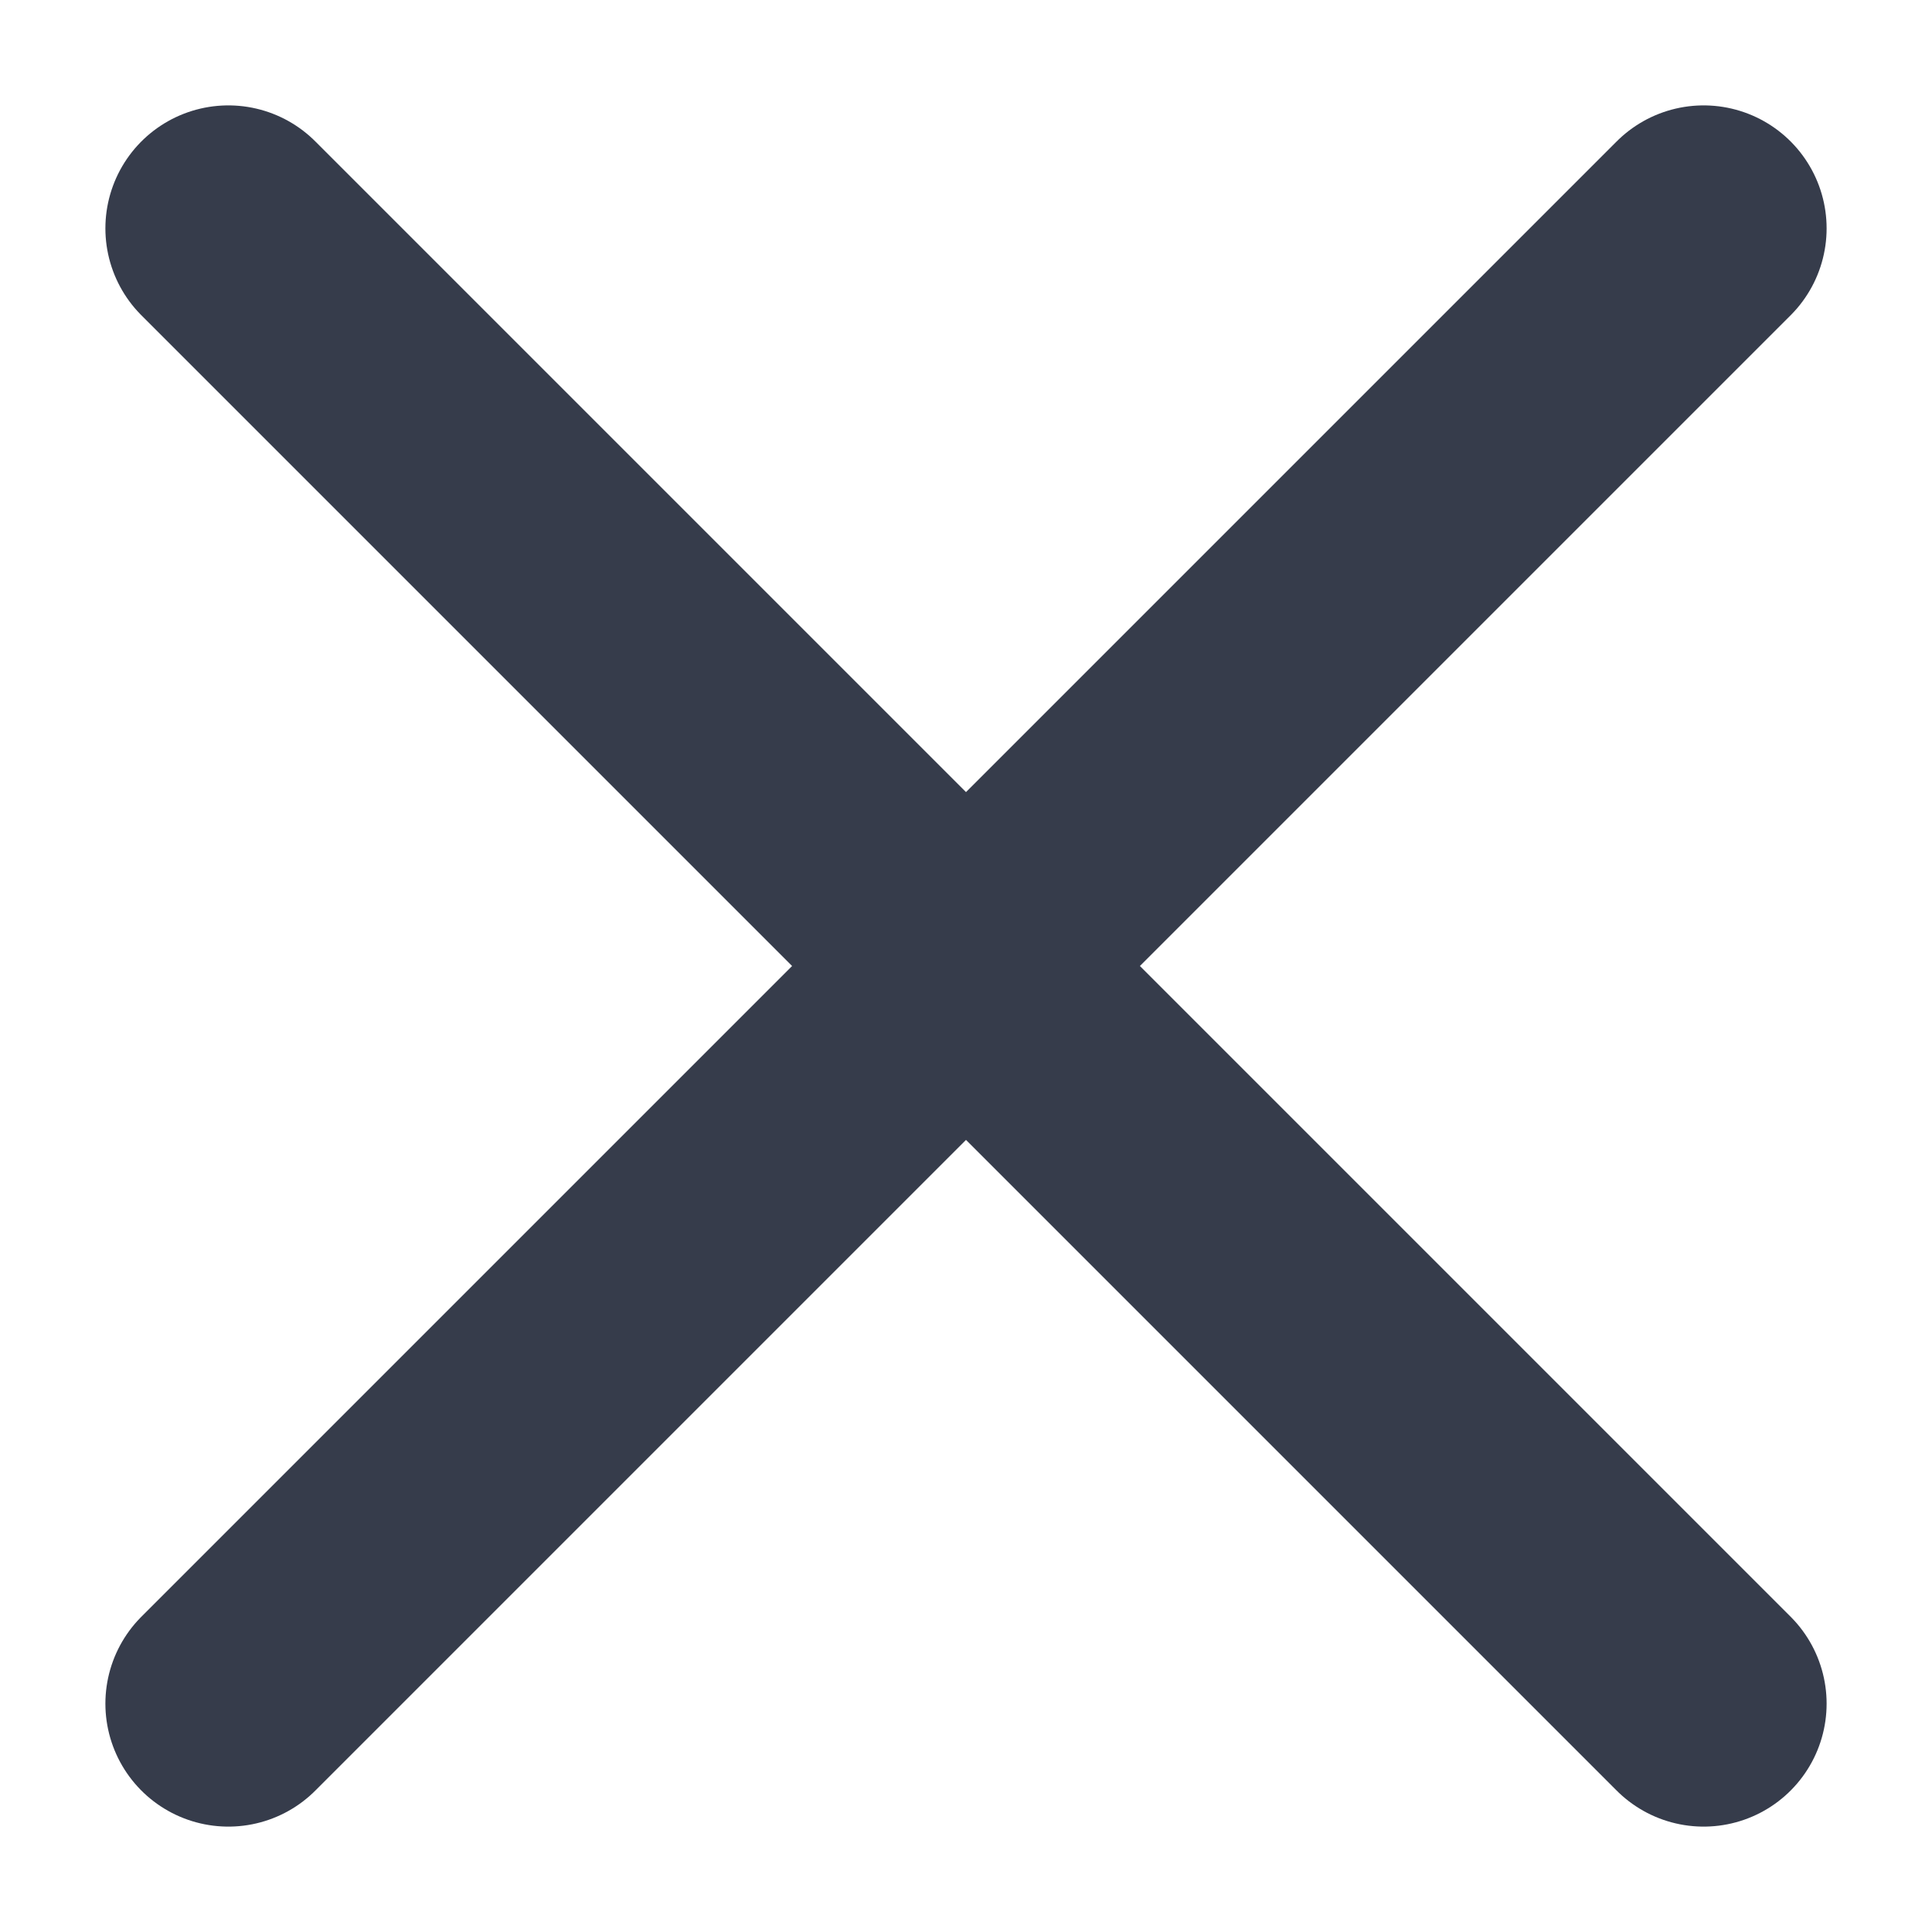
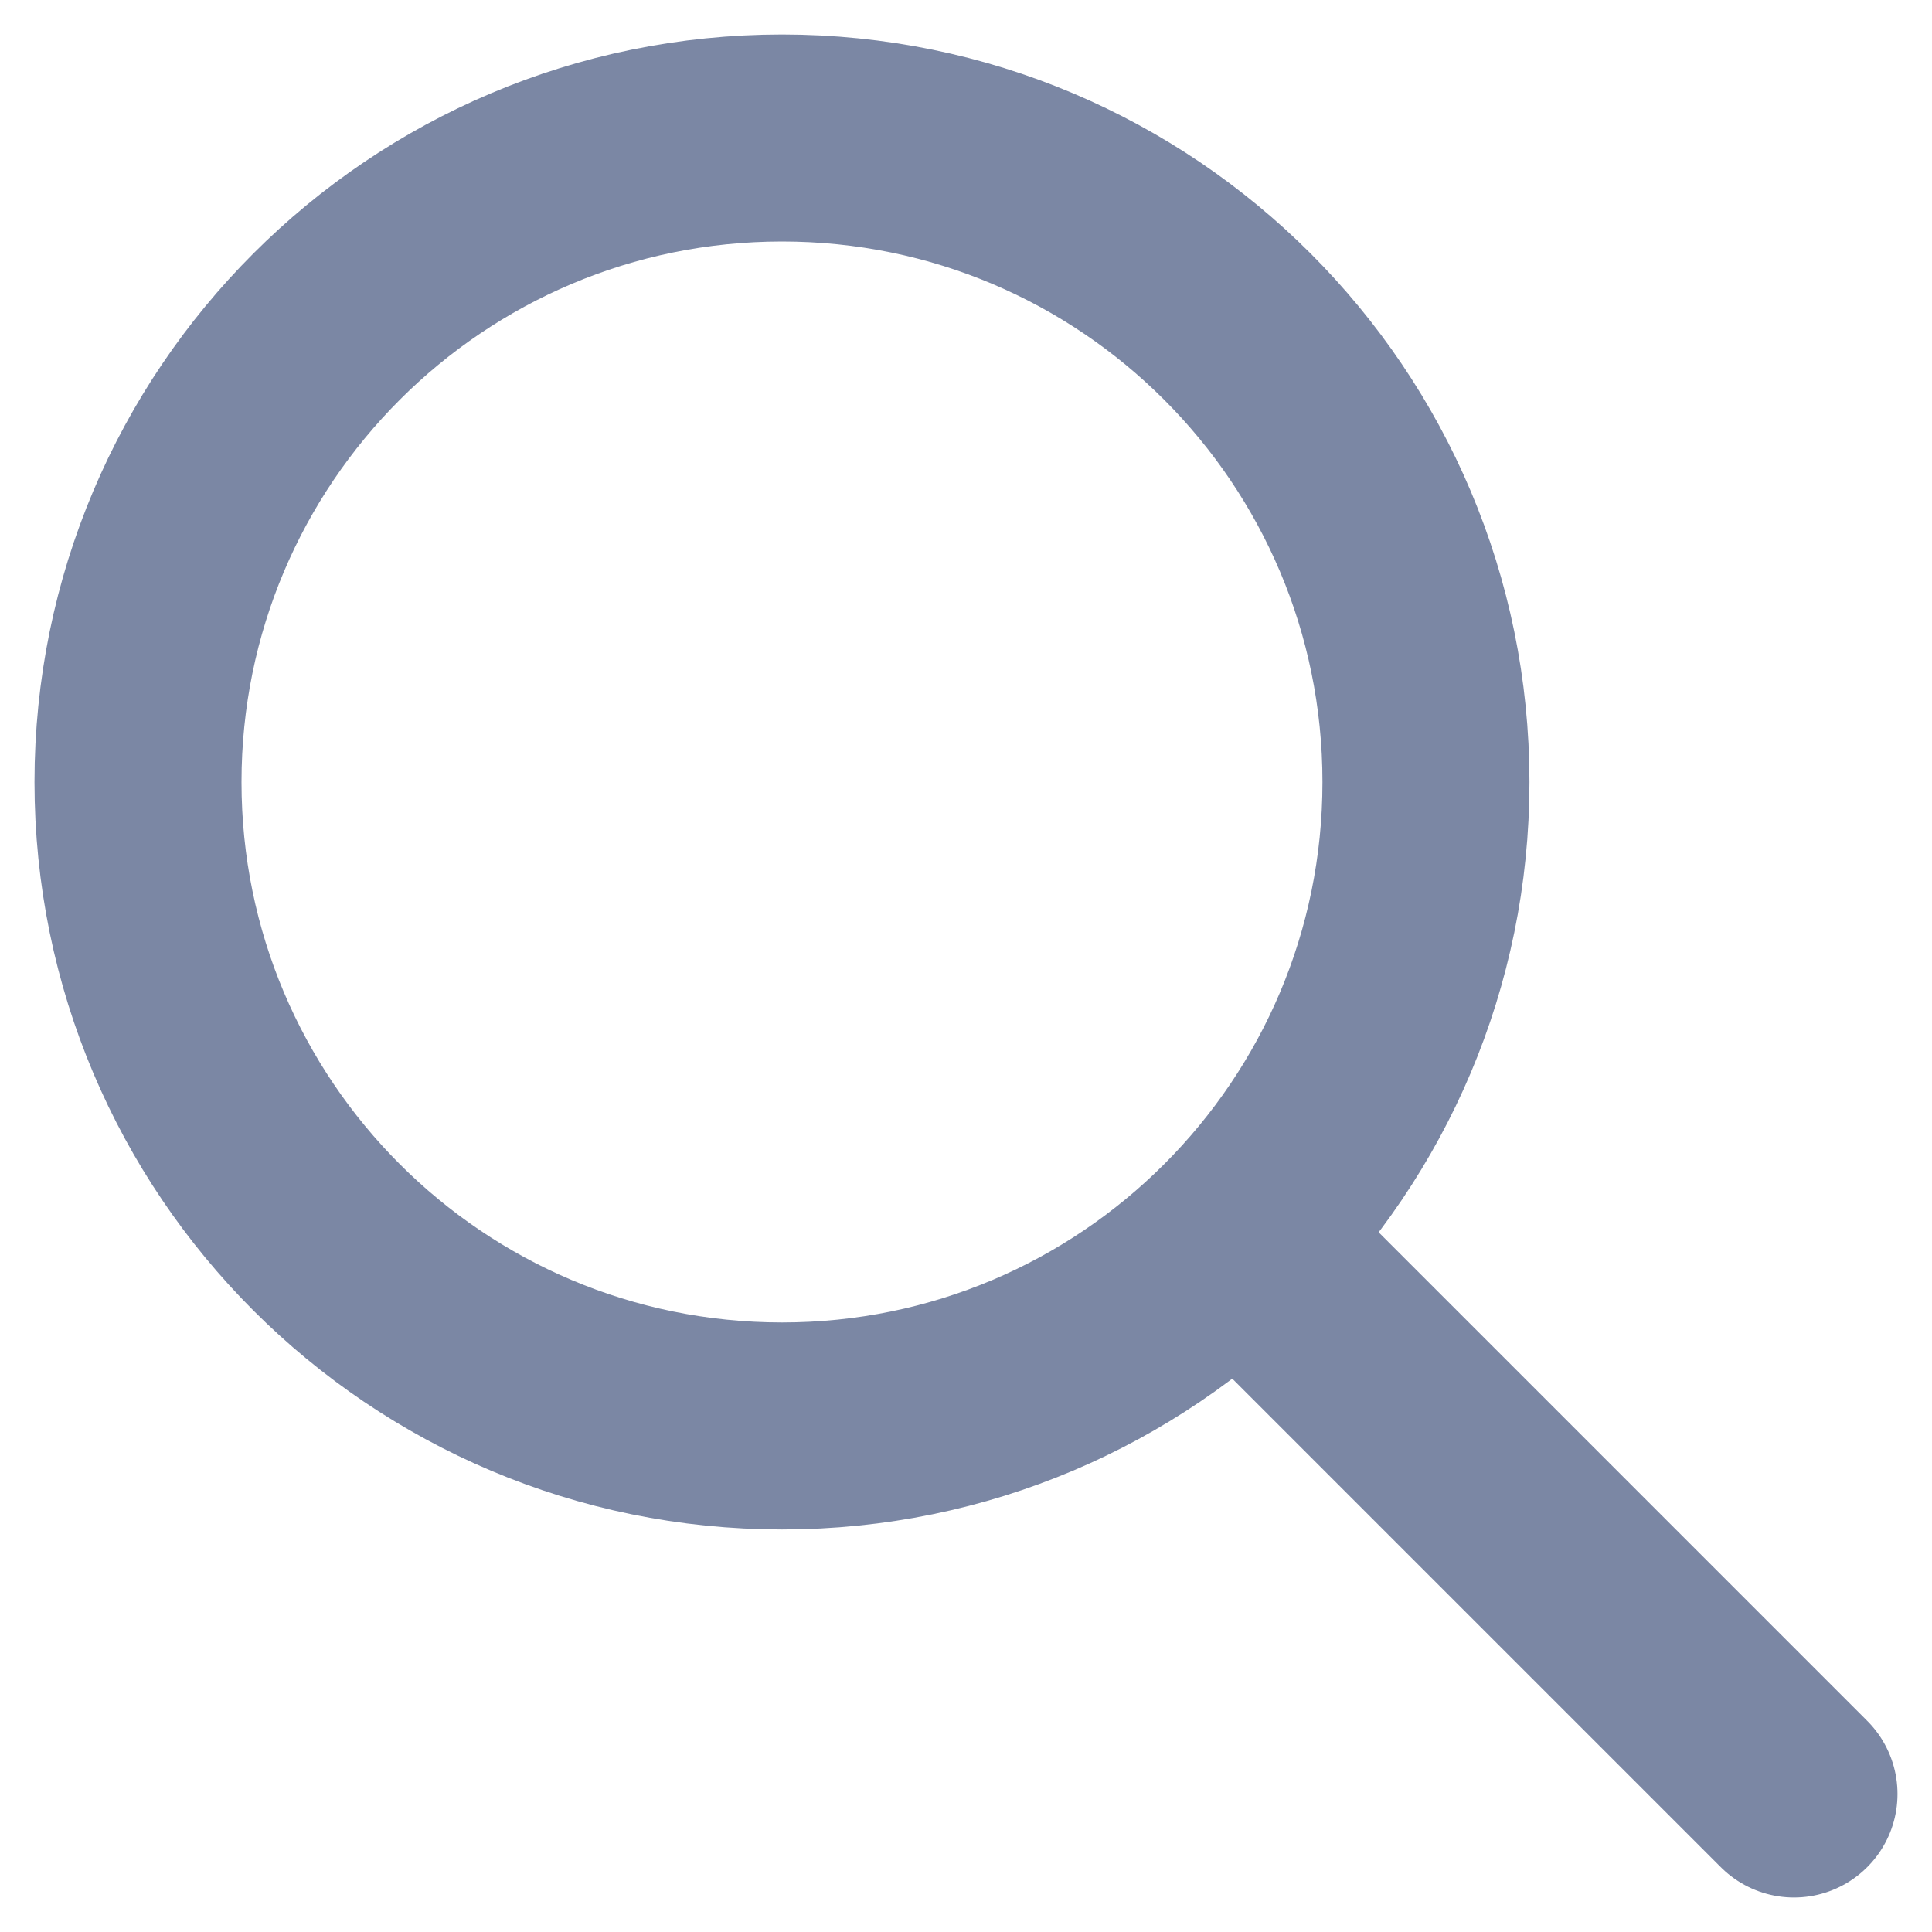
- <svg xmlns="http://www.w3.org/2000/svg" width="10" height="10" viewBox="0 0 10 10" fill="none">
-   <path d="M8.818 1.182L1.182 8.818M1.182 1.182L8.818 8.818" stroke="#363C4B" stroke-width="1.273" stroke-linecap="round" stroke-linejoin="round" />
+ <svg xmlns="http://www.w3.org/2000/svg" width="14" height="14" viewBox="0 0 14 14" fill="none">
+   <path d="M9 9L13 13M5.667 10.333C3.089 10.333 1 8.244 1 5.667C1 3.089 3.089 1 5.667 1C8.244 1 10.333 3.089 10.333 5.667C10.333 8.244 8.244 10.333 5.667 10.333Z" stroke="#7B87A4" stroke-width="1.5" stroke-linecap="round" stroke-linejoin="round" />
</svg>
